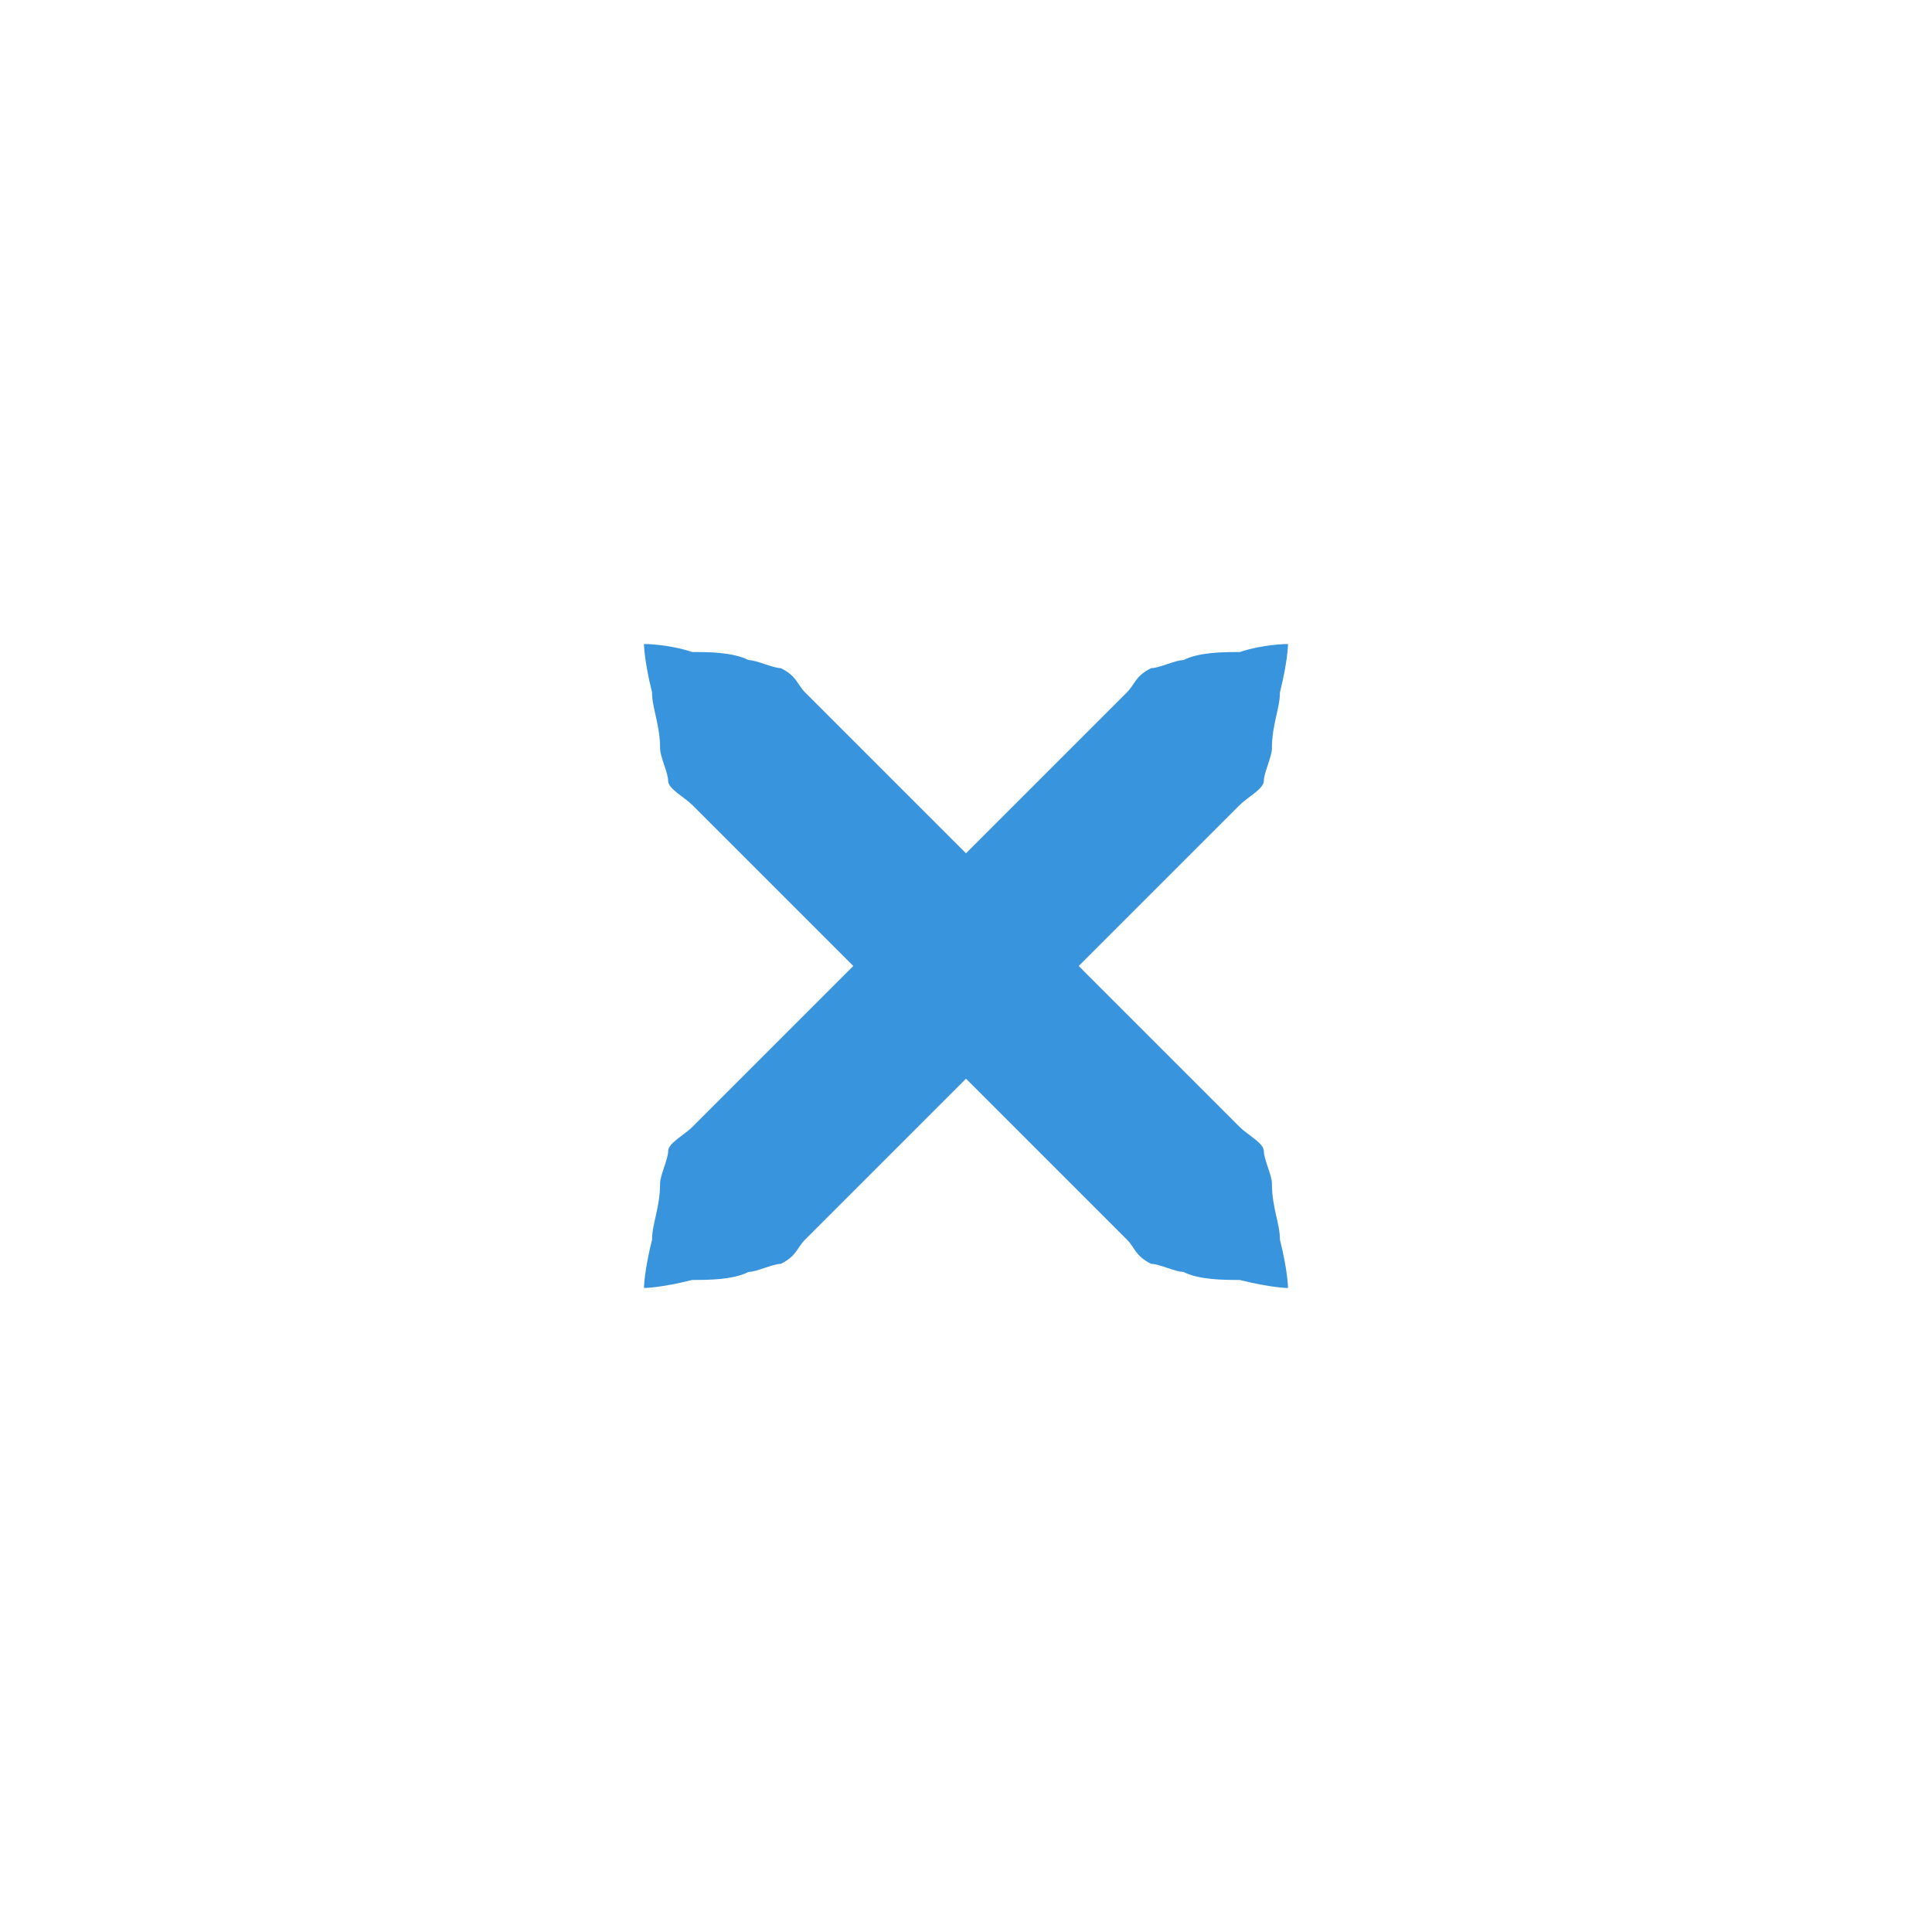
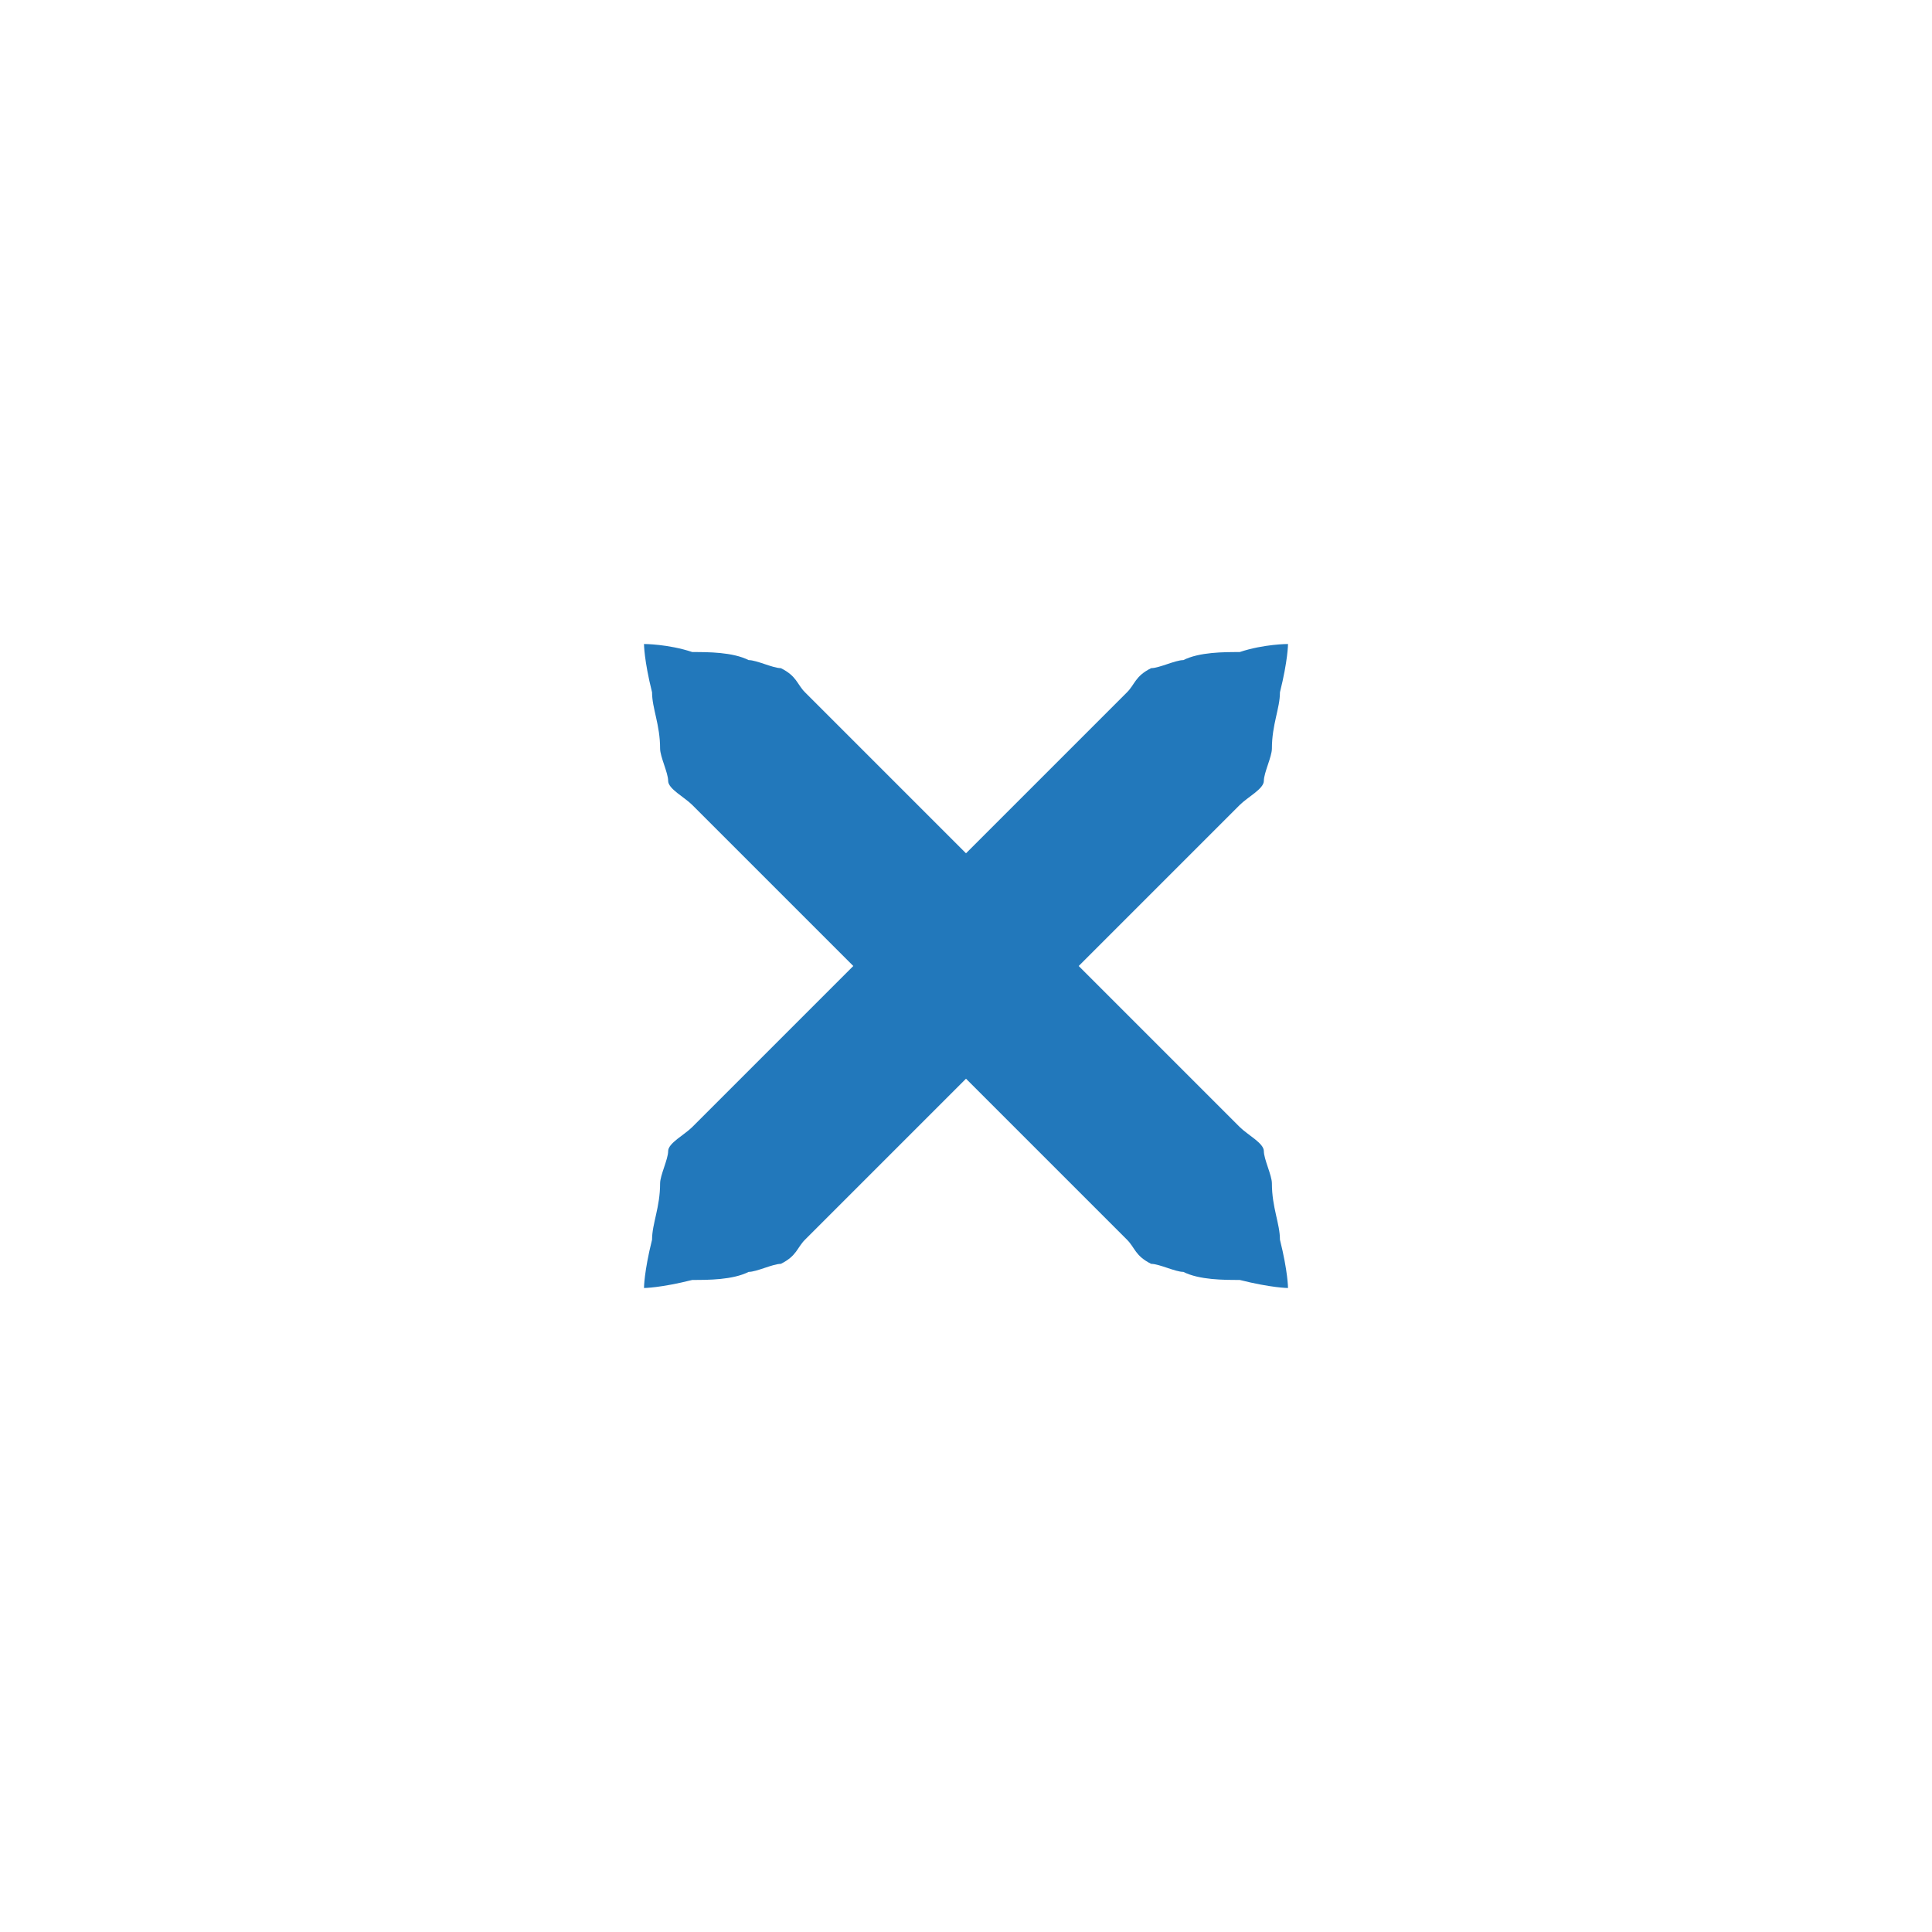
<svg xmlns="http://www.w3.org/2000/svg" xmlns:xlink="http://www.w3.org/1999/xlink" version="1.1" x="0px" y="0px" width="24px" height="24px" viewBox="0 0 24 24">
-   <path id="a" fill="#3894dc" d="M16,8c0,0,0,0.2-0.1,0.6c0,0.2-0.1,0.4-0.1,0.7c0,0.1-0.1,0.3-0.1,0.4c0,0.1-0.2,0.2-0.3,0.3c-0.7,0.7-1.7,1.7-2.7,2.7c-1,1-2,2-2.7,2.7c-0.1,0.1-0.1,0.2-0.3,0.3c-0.1,0-0.3,0.1-0.4,0.1c-0.2,0.1-0.5,0.1-0.7,0.1C8.2,16,8,16,8,16s0-0.2,0.1-0.6c0-0.2,0.1-0.4,0.1-0.7c0-0.1,0.1-0.3,0.1-0.4c0-0.1,0.2-0.2,0.3-0.3c0.7-0.7,1.7-1.7,2.7-2.7c1-1,2-2,2.7-2.7c0.1-0.1,0.1-0.2,0.3-0.3c0.1,0,0.3-0.1,0.4-0.1c0.2-0.1,0.5-0.1,0.7-0.1C15.7,8,16,8,16,8z" />
+   <path id="a" fill="#2278bb" d="M16,8c0,0,0,0.2-0.1,0.6c0,0.2-0.1,0.4-0.1,0.7c0,0.1-0.1,0.3-0.1,0.4c0,0.1-0.2,0.2-0.3,0.3c-0.7,0.7-1.7,1.7-2.7,2.7c-1,1-2,2-2.7,2.7c-0.1,0.1-0.1,0.2-0.3,0.3c-0.1,0-0.3,0.1-0.4,0.1c-0.2,0.1-0.5,0.1-0.7,0.1C8.2,16,8,16,8,16s0-0.2,0.1-0.6c0-0.2,0.1-0.4,0.1-0.7c0-0.1,0.1-0.3,0.1-0.4c0-0.1,0.2-0.2,0.3-0.3c0.7-0.7,1.7-1.7,2.7-2.7c1-1,2-2,2.7-2.7c0.1-0.1,0.1-0.2,0.3-0.3c0.1,0,0.3-0.1,0.4-0.1c0.2-0.1,0.5-0.1,0.7-0.1C15.7,8,16,8,16,8z" />
  <use xlink:href="#a" transform="matrix(-1,0,0,1,24,0)" />
</svg>
